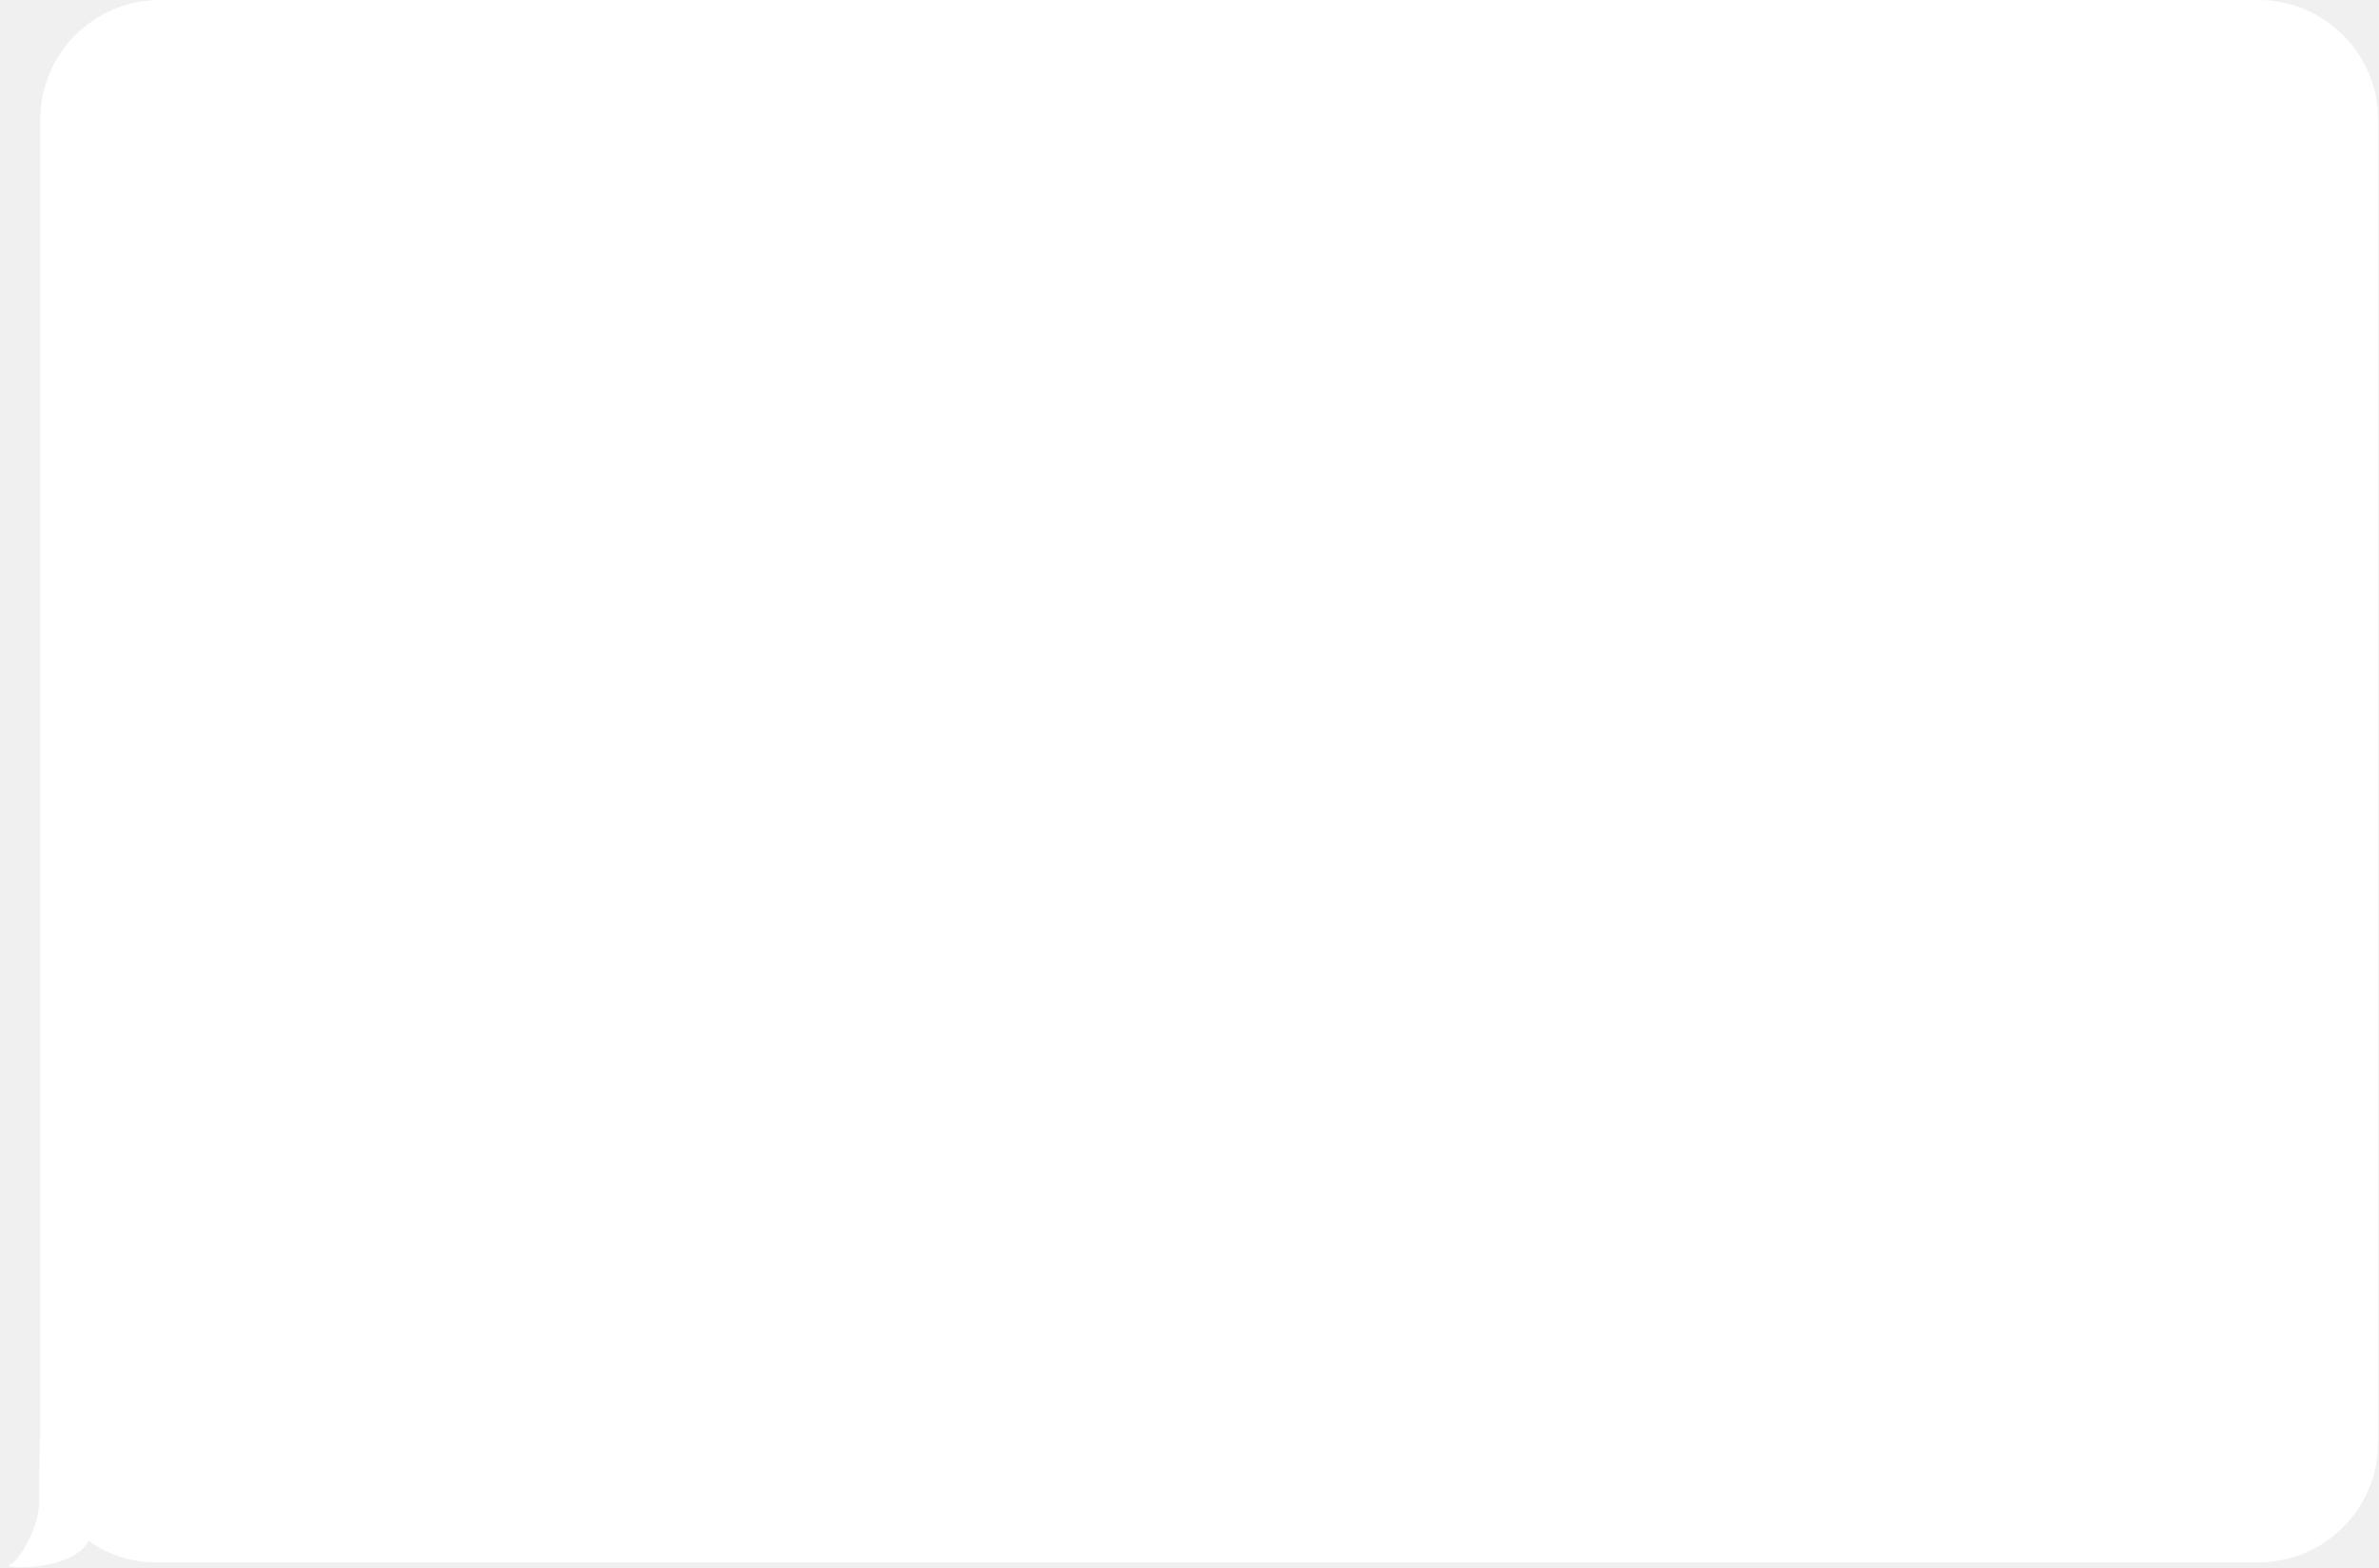
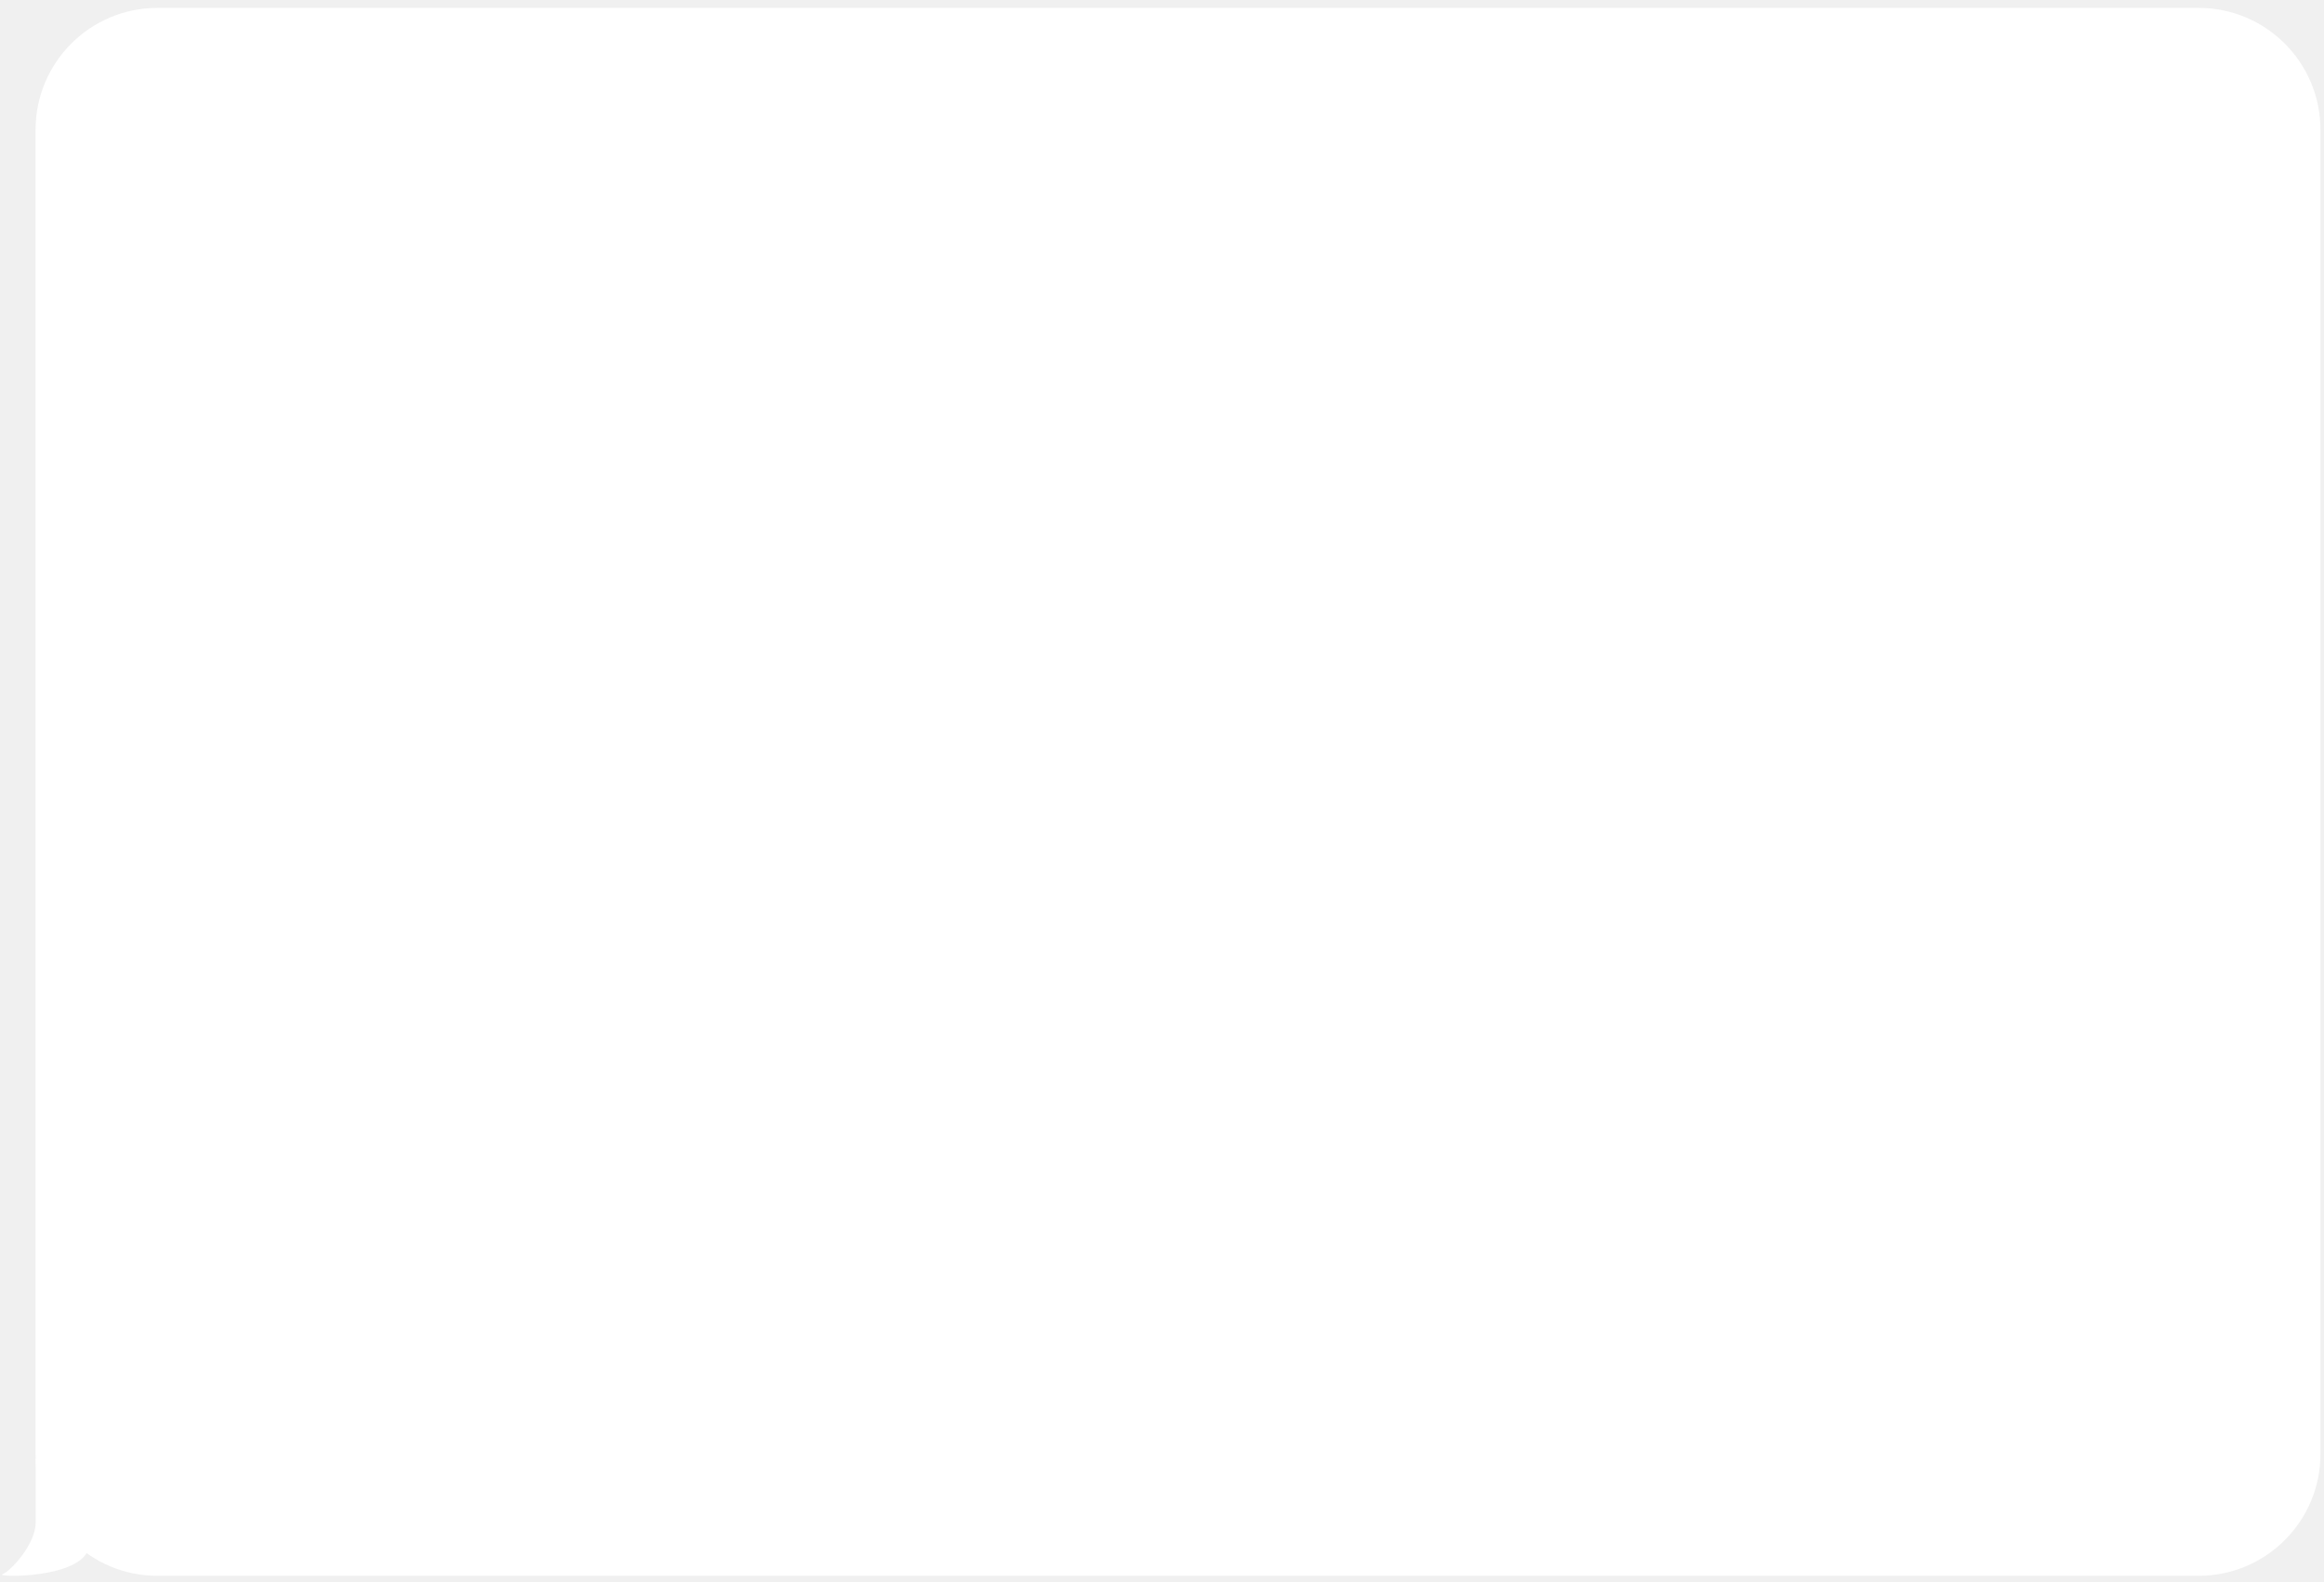
- <svg xmlns="http://www.w3.org/2000/svg" width="258" height="170" viewBox="0 0 258 170" fill="none">
-   <path fill-rule="evenodd" clip-rule="evenodd" d="M244.908 0C252.088 -5.92081e-10 257.908 5.82 257.908 13V156.464C257.908 163.643 252.088 169.464 244.908 169.464H16.854C14.155 169.464 11.656 168.6 9.613 167.131C7.828 170.543 -0.108 170.141 1.018 169.739C1.988 169.393 4.251 165.843 4.251 162.813L4.251 160.216L4.328 156L4.363 156.064V13C4.363 5.82 10.184 1.93522e-08 17.363 1.87601e-08L244.908 0Z" fill="white" />
+ <svg xmlns="http://www.w3.org/2000/svg" width="238" height="162" viewBox="0 0 238 162" fill="none">
+   <path d="M225.157 161.397C232.049 161.397 237.637 155.81 237.637 148.917L237.637 13.289C237.637 6.397 232.049 0.809 225.157 0.809L16.124 0.809C9.232 0.809 3.644 6.397 3.644 13.289L3.644 148.917C3.644 155.81 9.232 161.397 16.124 161.397L225.157 161.397Z" fill="white" />
+   <path d="M0.272 161.225C1.021 160.961 3.654 158.22 3.654 155.91L3.654 153.93L3.654 149.375L9.105 158.447C8.481 161.747 -0.663 161.555 0.272 161.225Z" fill="white" />
</svg>
